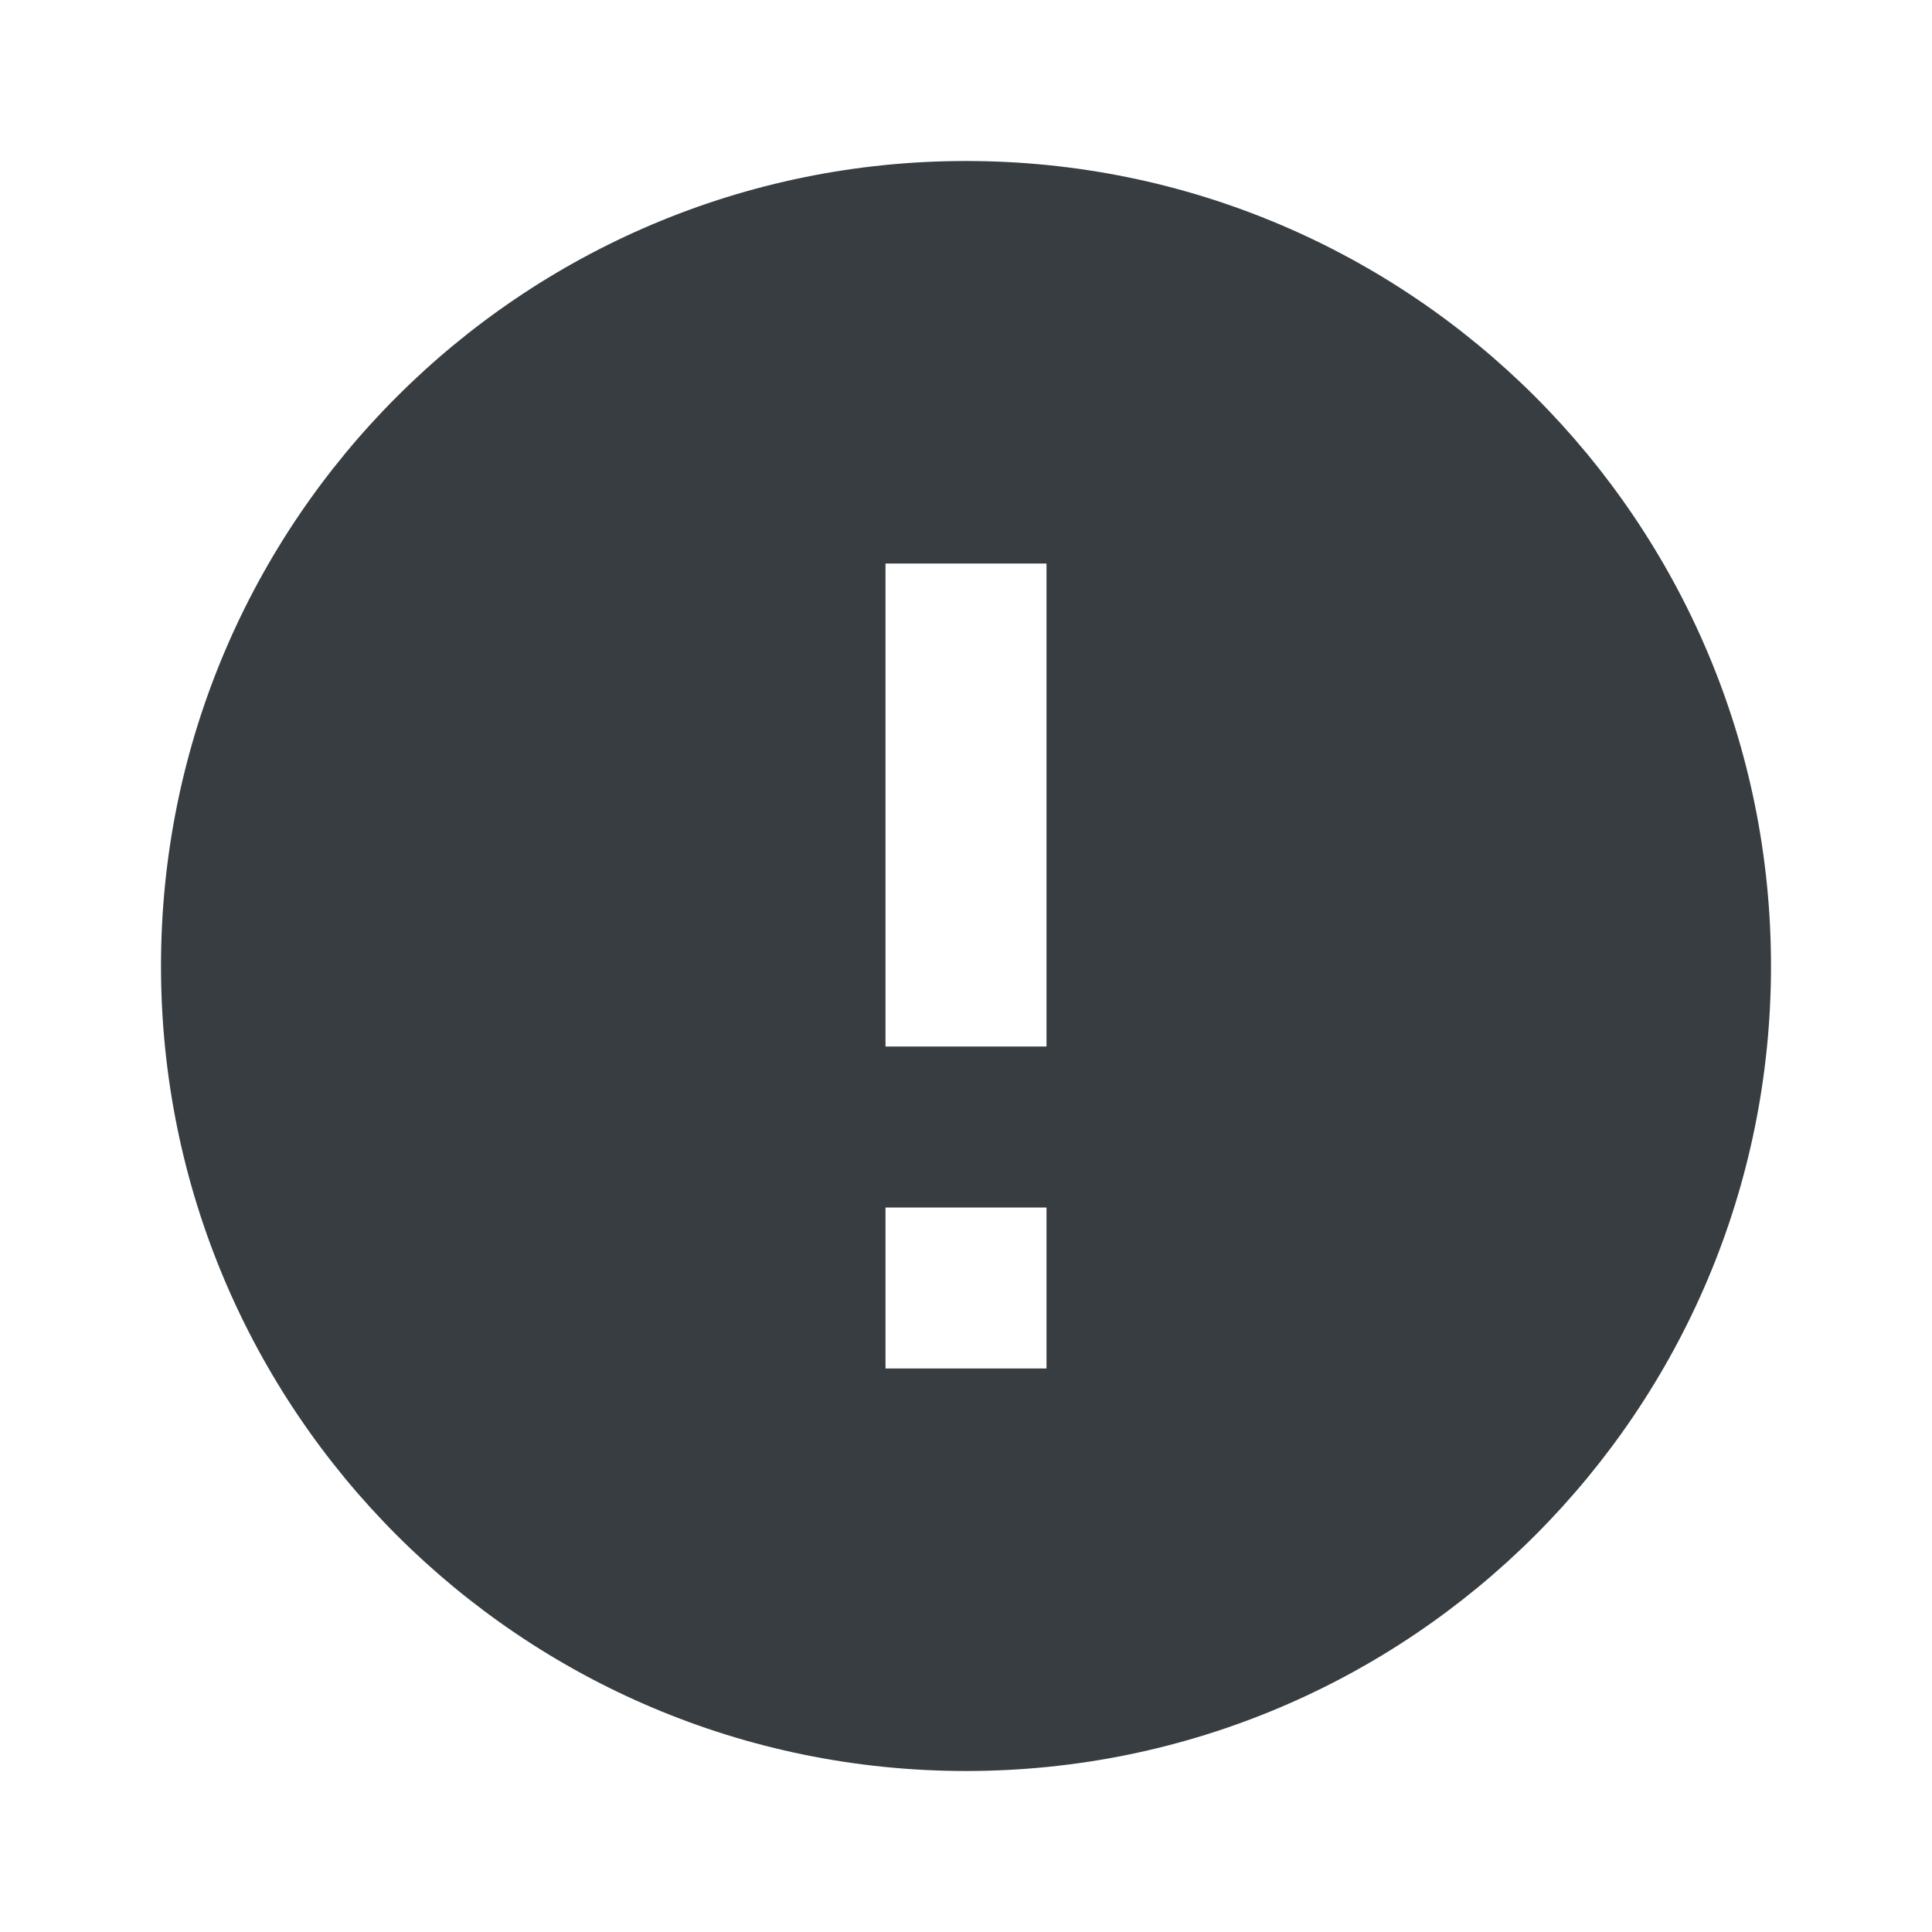
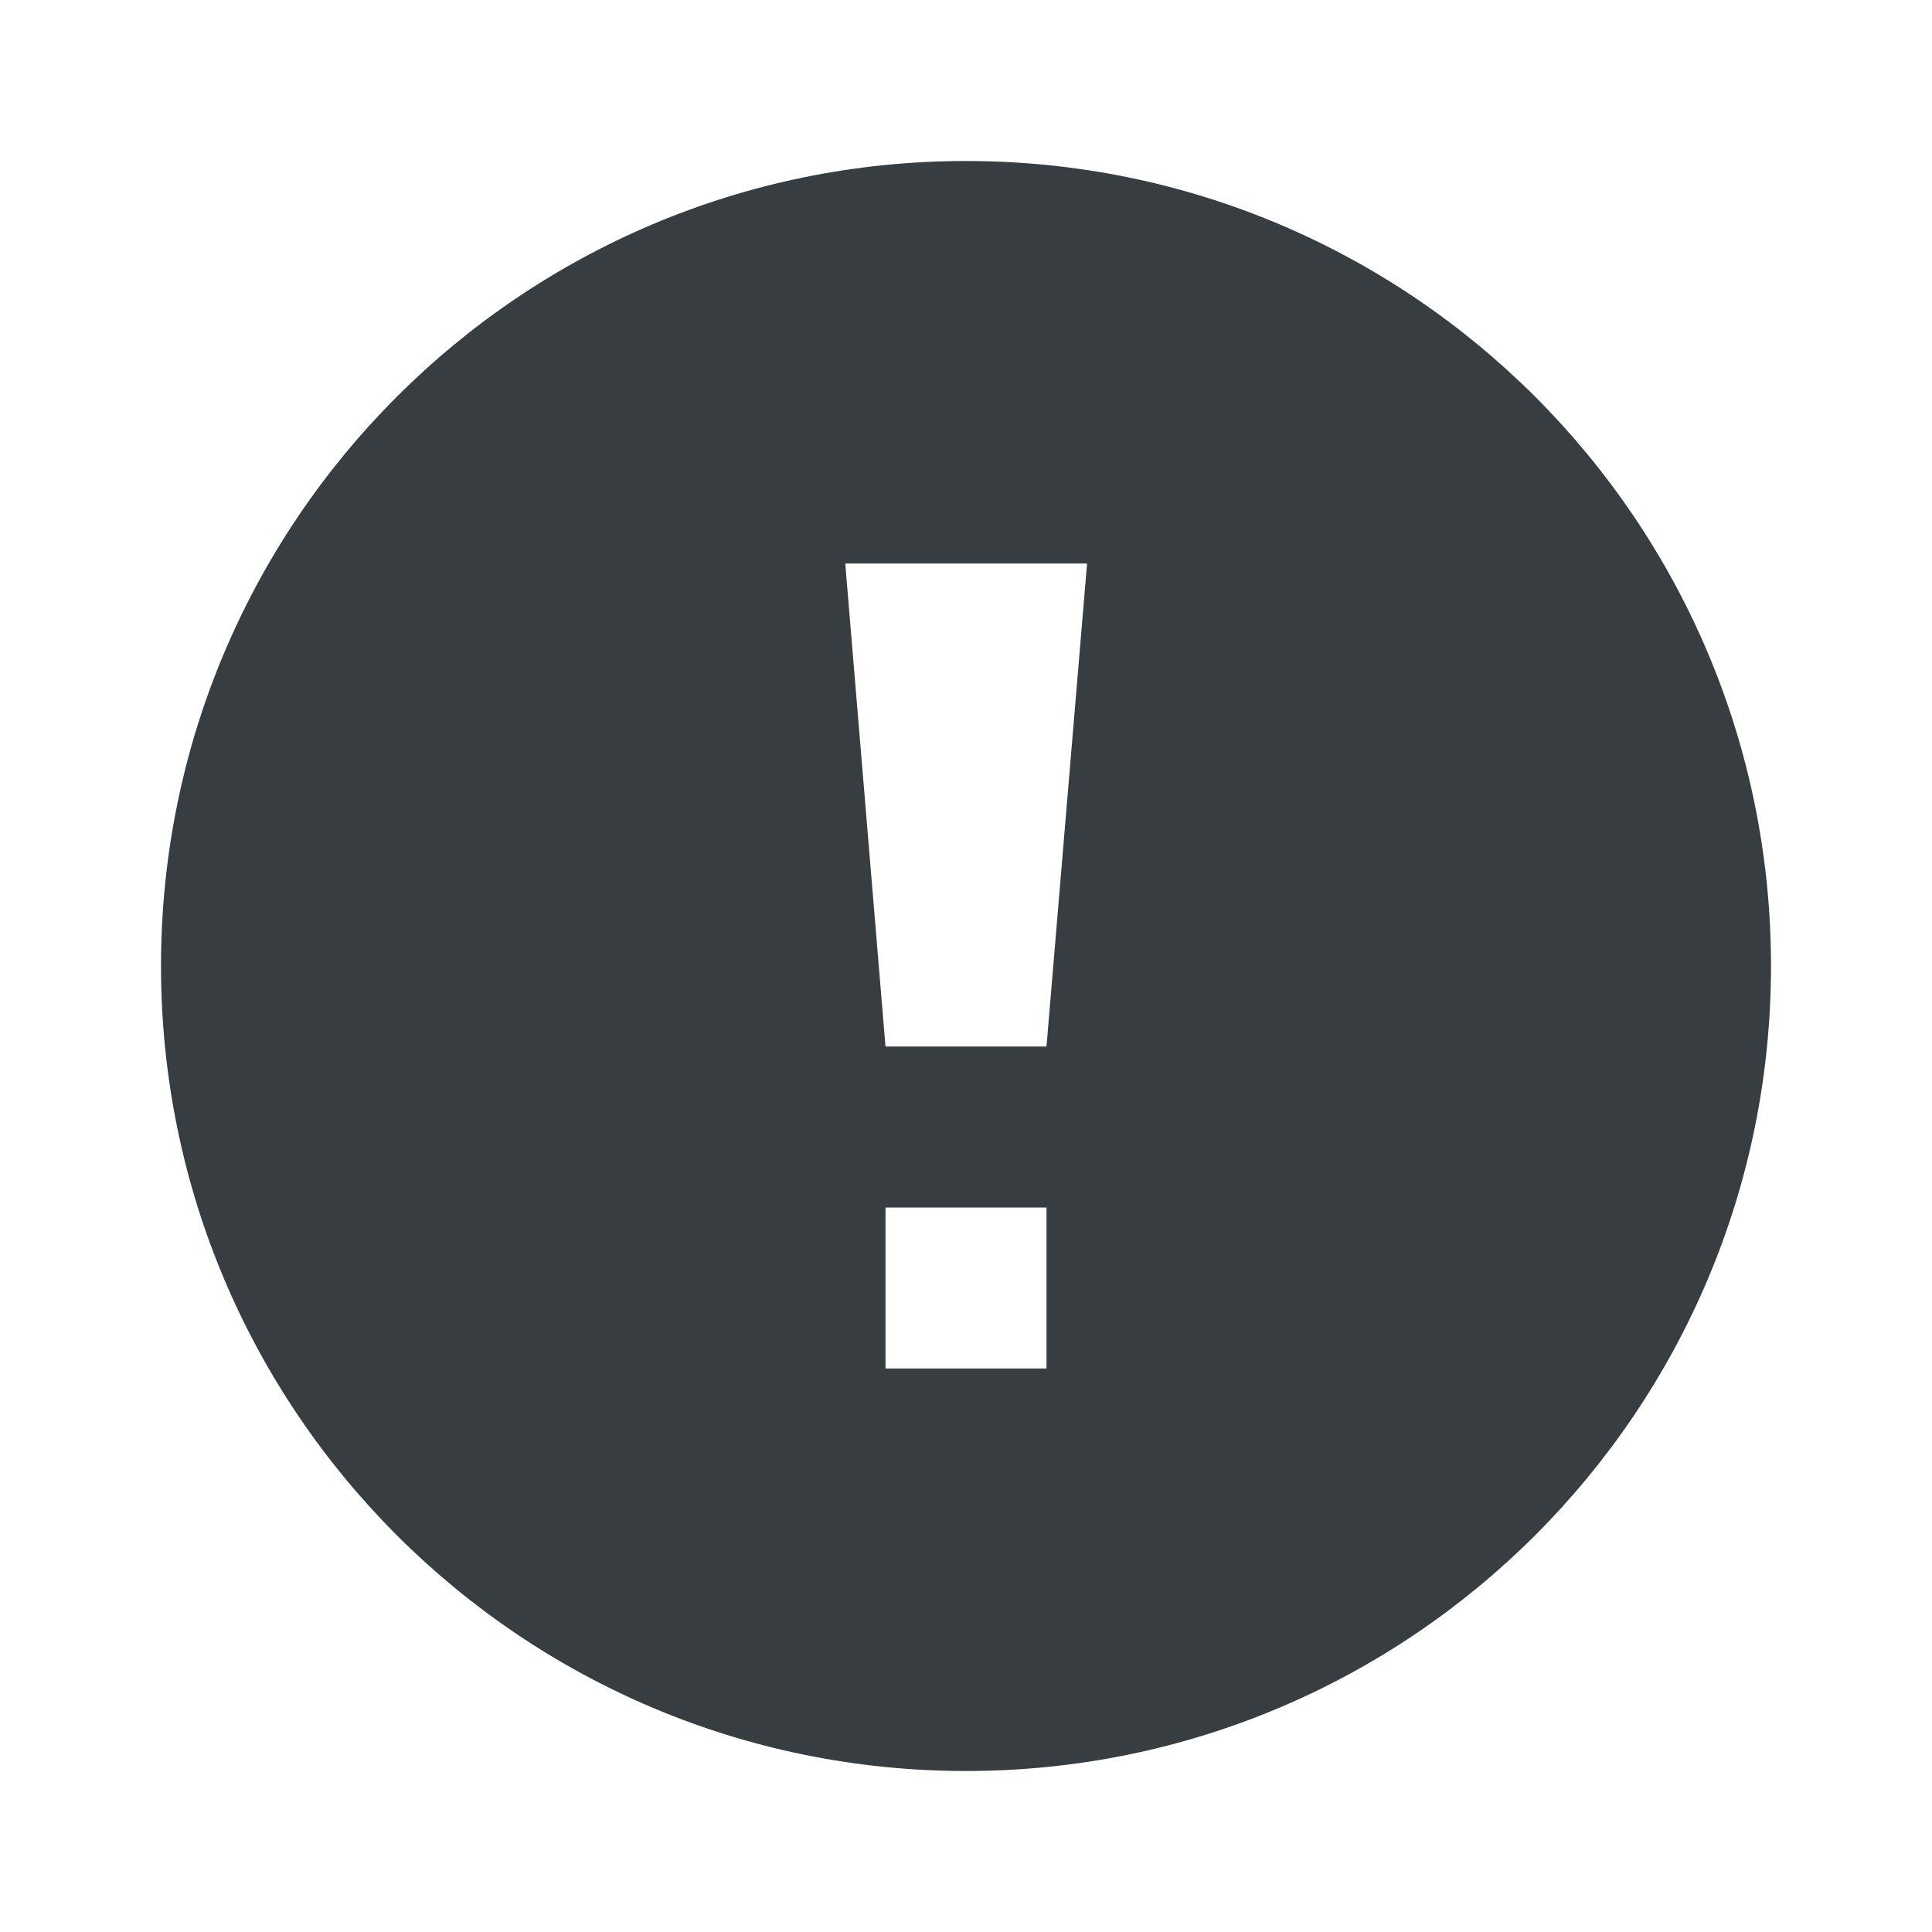
<svg xmlns="http://www.w3.org/2000/svg" width="24" height="24" viewBox="0 0 24 24" fill="none">
-   <path d="M12 22C6.477 22 2 17.523 2 12C2 6.477 6.477 2 12 2C17.523 2 22 6.477 22 12C22 17.523 17.523 22 12 22ZM11 15V17H13V15H11ZM11 7V13H13V7H11Z" fill="#373D40" />
+   <path d="M12 22C6.477 22 2 17.523 2 12C2 6.477 6.477 2 12 2C17.523 2 22 6.477 22 12C22 17.523 17.523 22 12 22ZM11 15V17H13V15H11ZM10.5 7L11 13H13L13.504 7H10.5Z" fill="#373D40" />
</svg>
